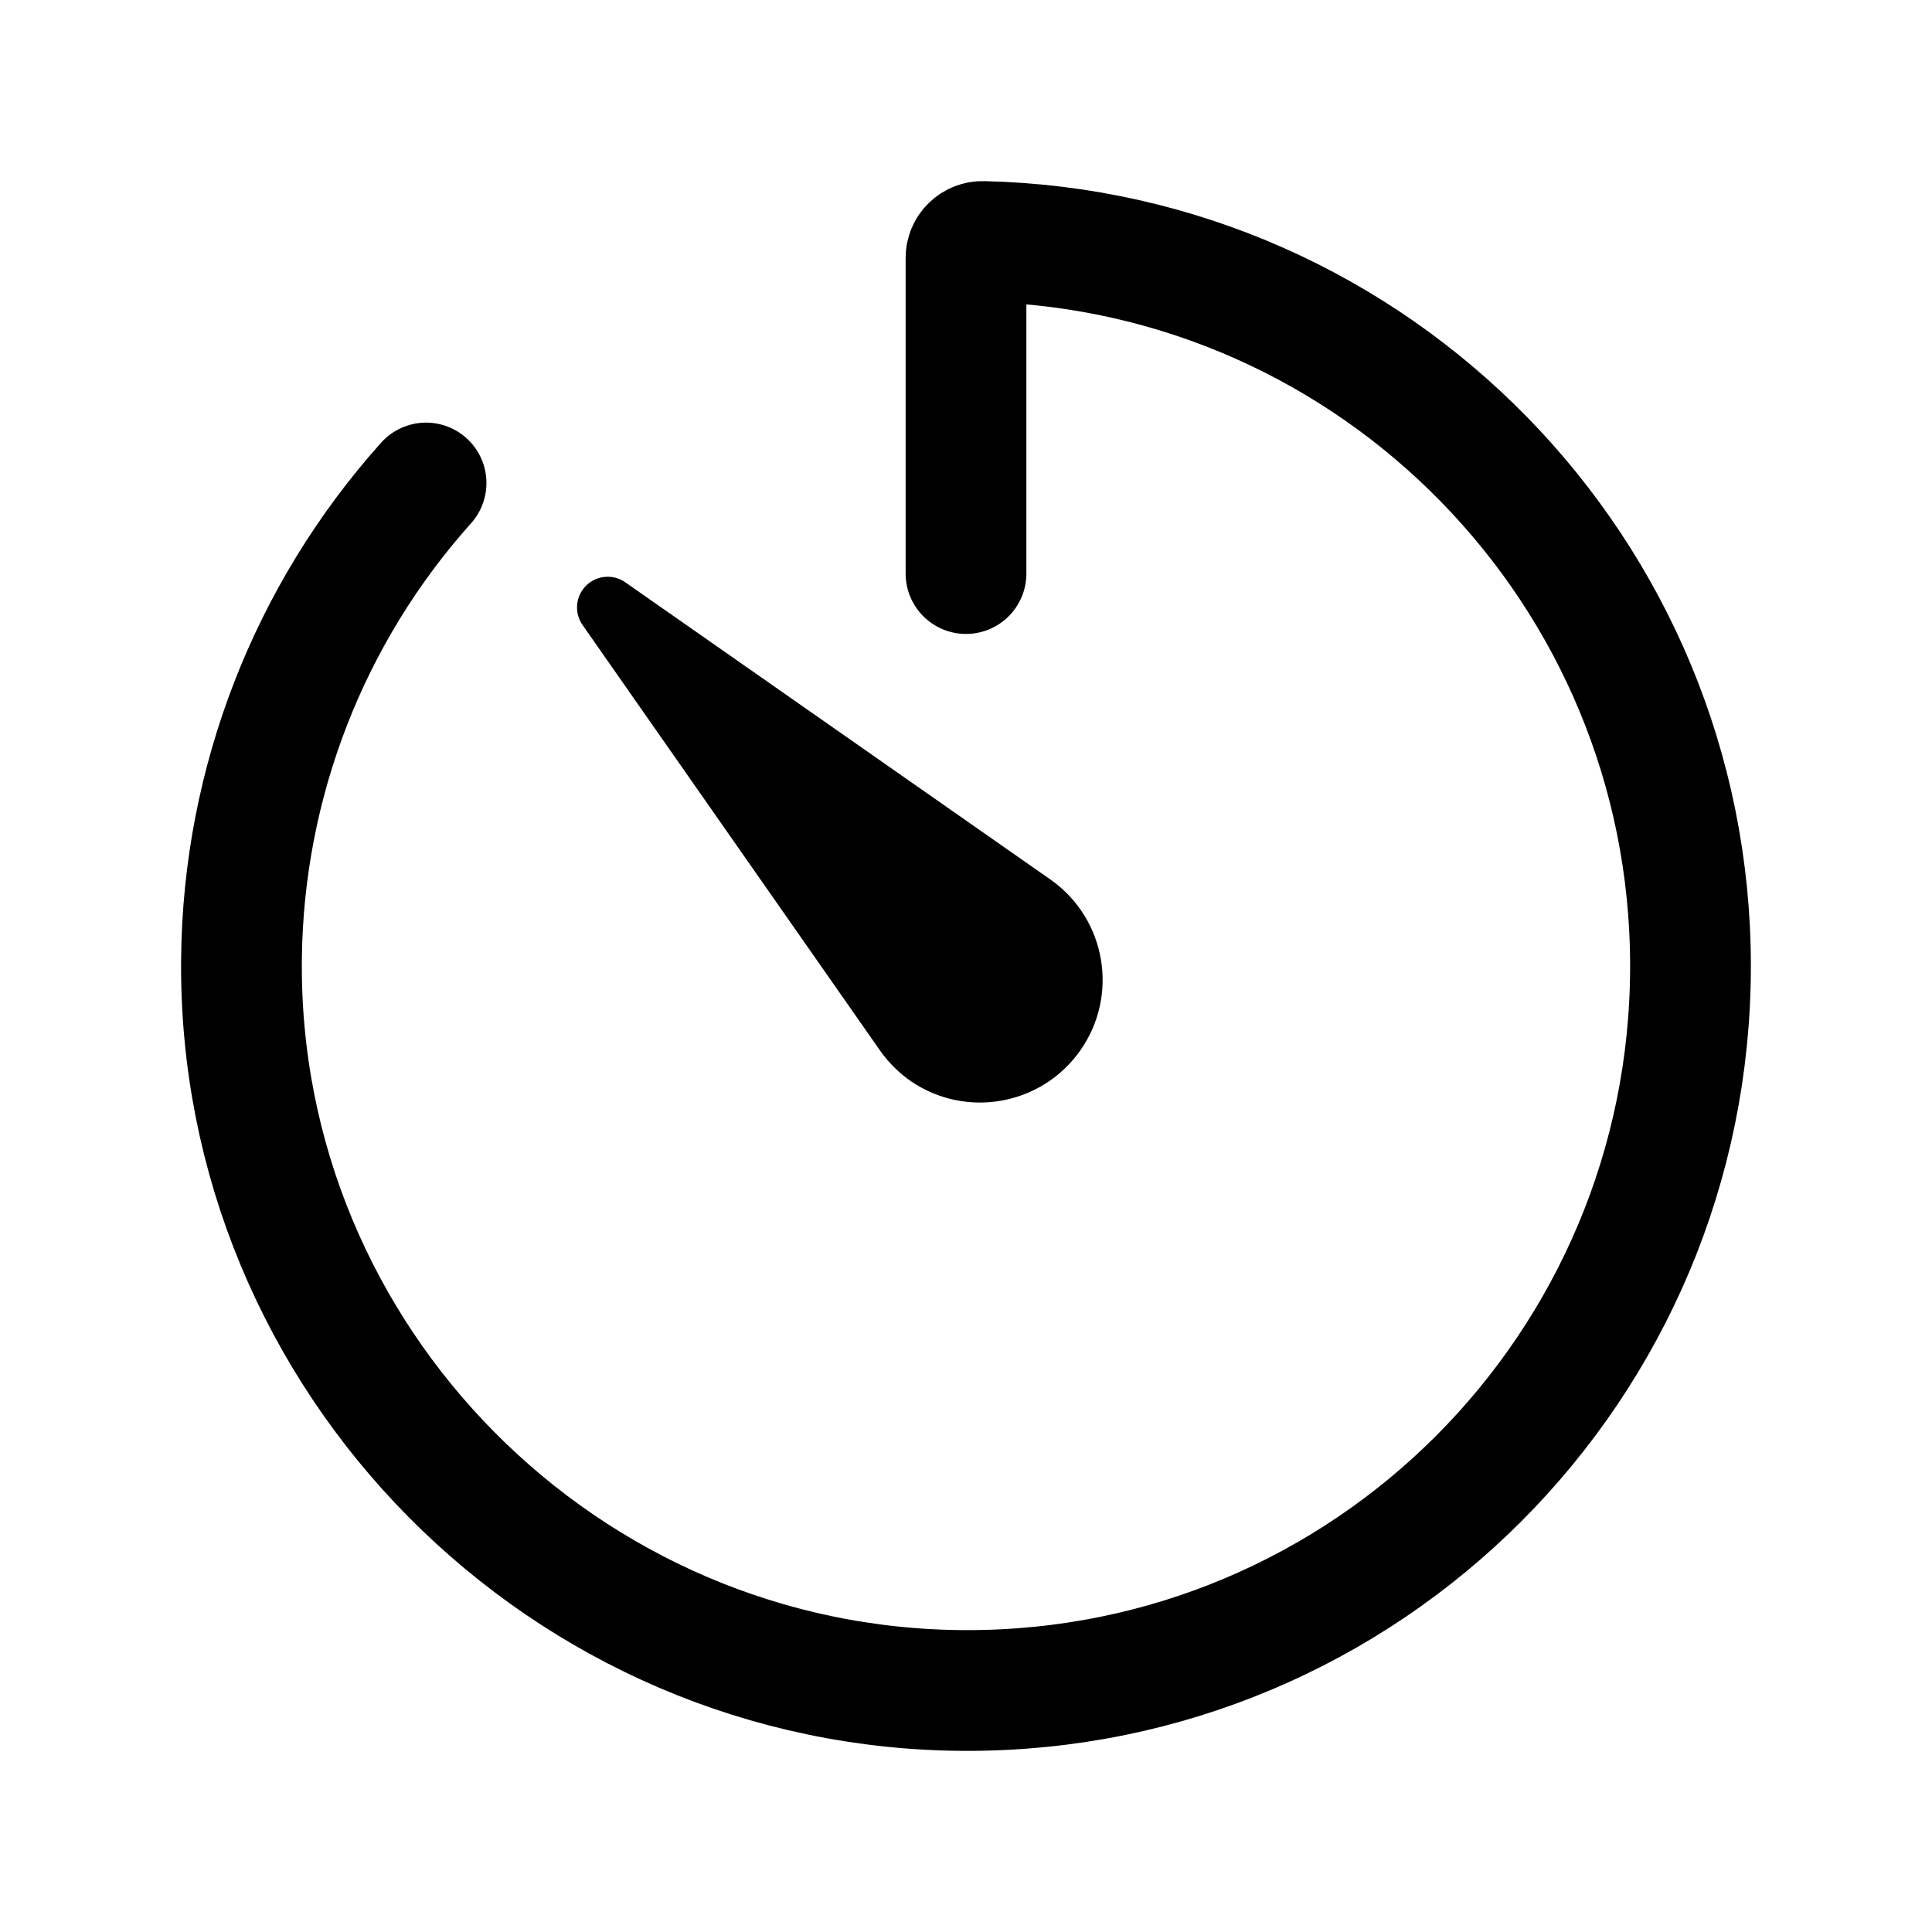
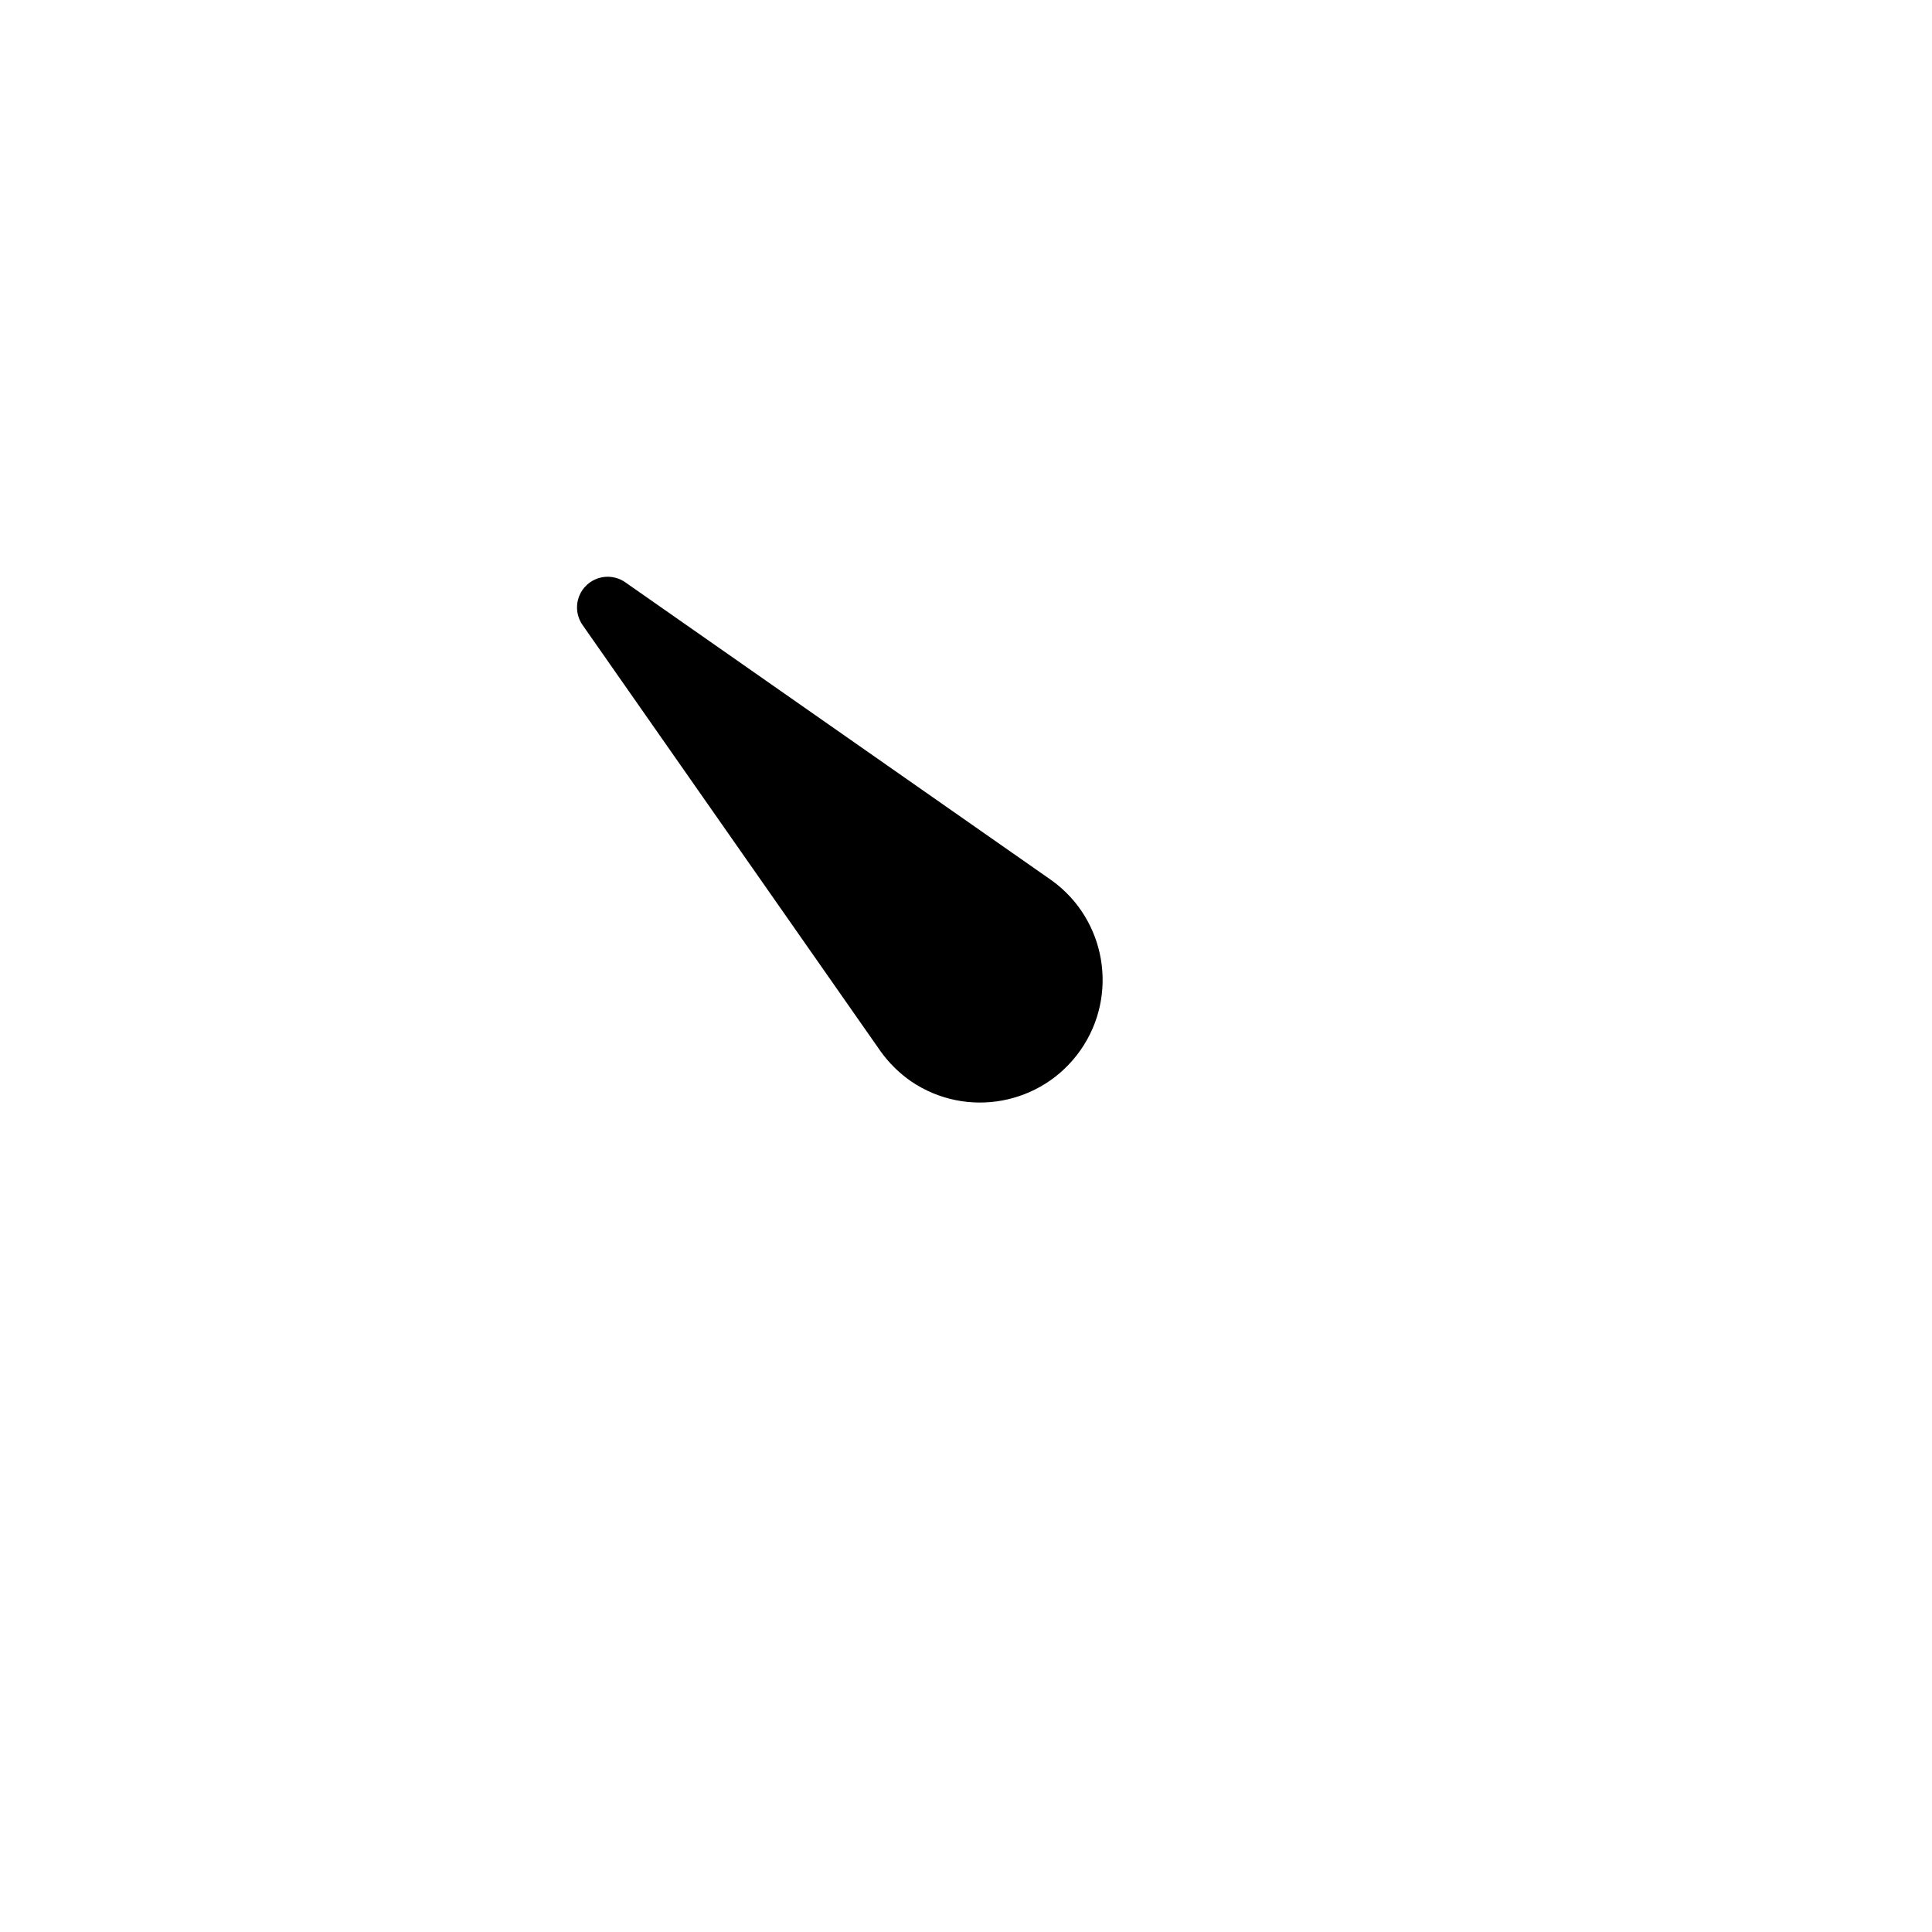
<svg xmlns="http://www.w3.org/2000/svg" width="512" height="512" viewBox="0 0 512 512">
-   <path d="M112.91,128A191.85,191.85,0,0,0,64,254c-1.18,106.35,85.65,193.8,192,194,106.2.2,192-85.83,192-192,0-104.54-83.55-189.61-187.5-192A4.36,4.36,0,0,0,256,68.37V152" style="fill:none;stroke:#000;stroke-linecap:round;stroke-linejoin:round;stroke-width:32px" />
+   <path d="M112.91,128A191.85,191.85,0,0,0,64,254c-1.18,106.35,85.65,193.8,192,194,106.2.2,192-85.83,192-192,0-104.54-83.55-189.61-187.5-192A4.36,4.36,0,0,0,256,68.37V152" style="fill:none;stroke-linecap:round;stroke-linejoin:round;stroke-width:32px" />
  <path d="M233.38,278.63l-79-113a8.13,8.13,0,0,1,11.32-11.32l113,79a32.5,32.5,0,0,1-37.25,53.26A33.21,33.21,0,0,1,233.38,278.63Z" />
</svg>
